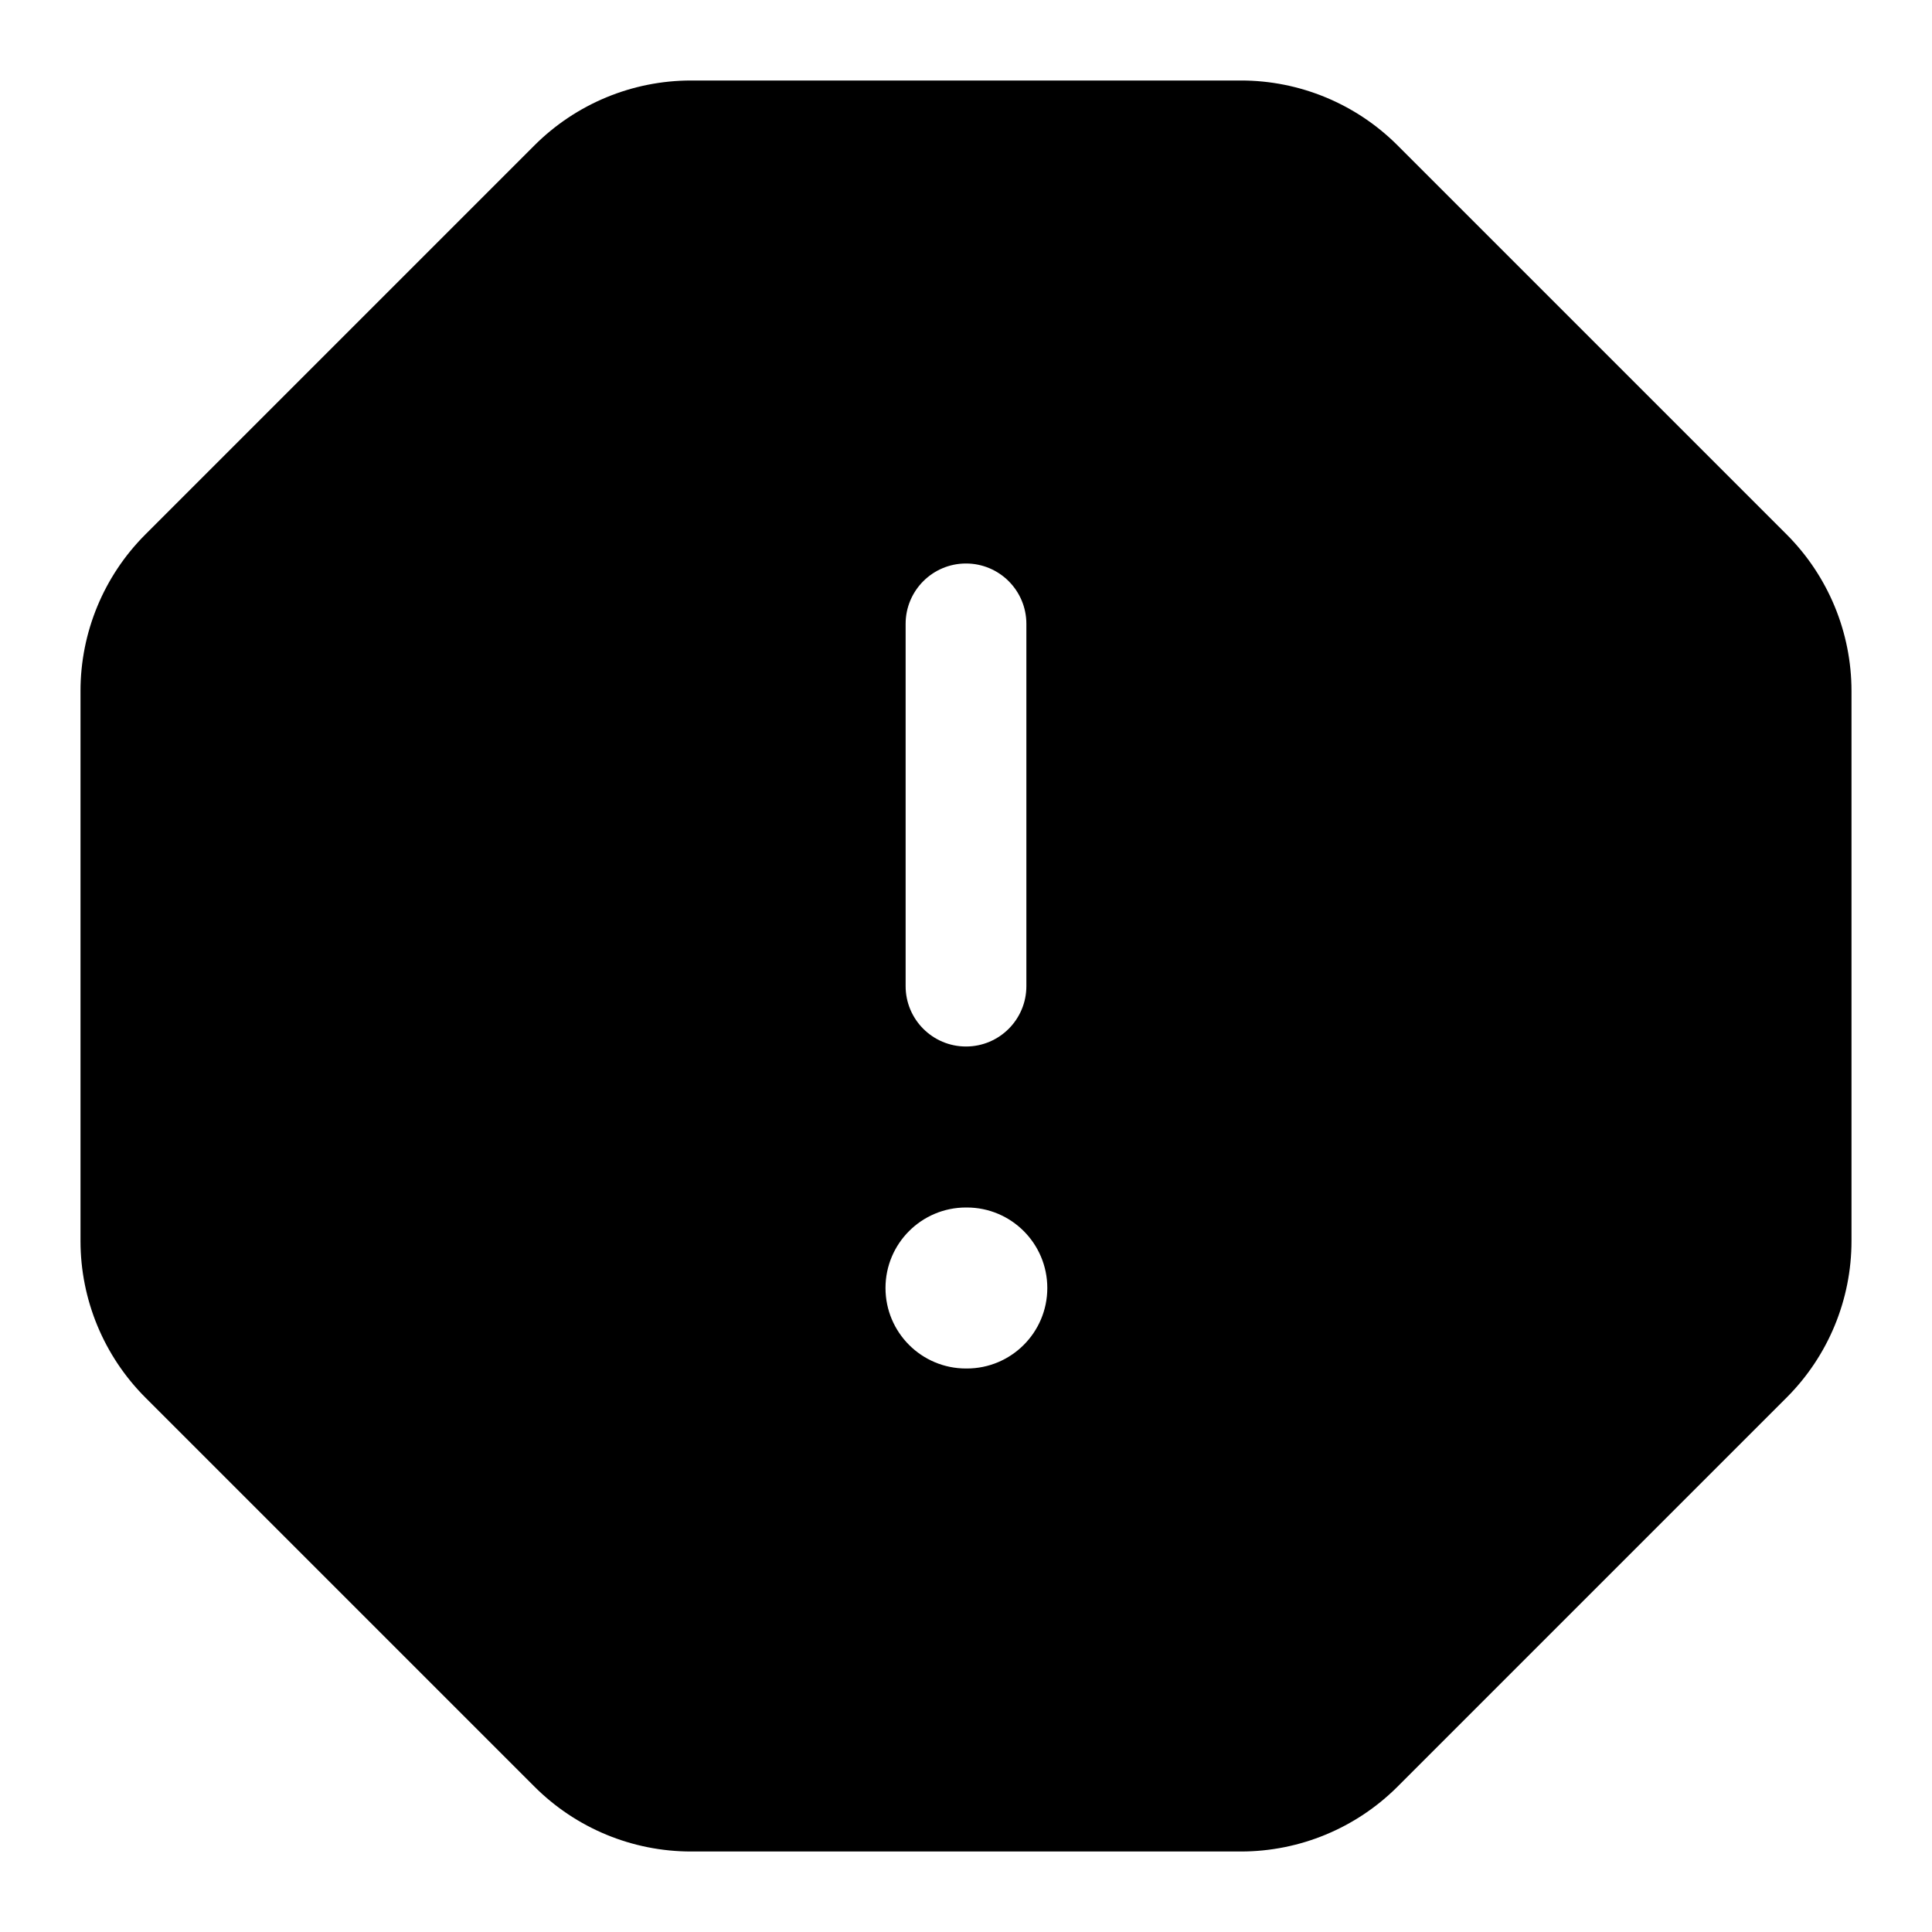
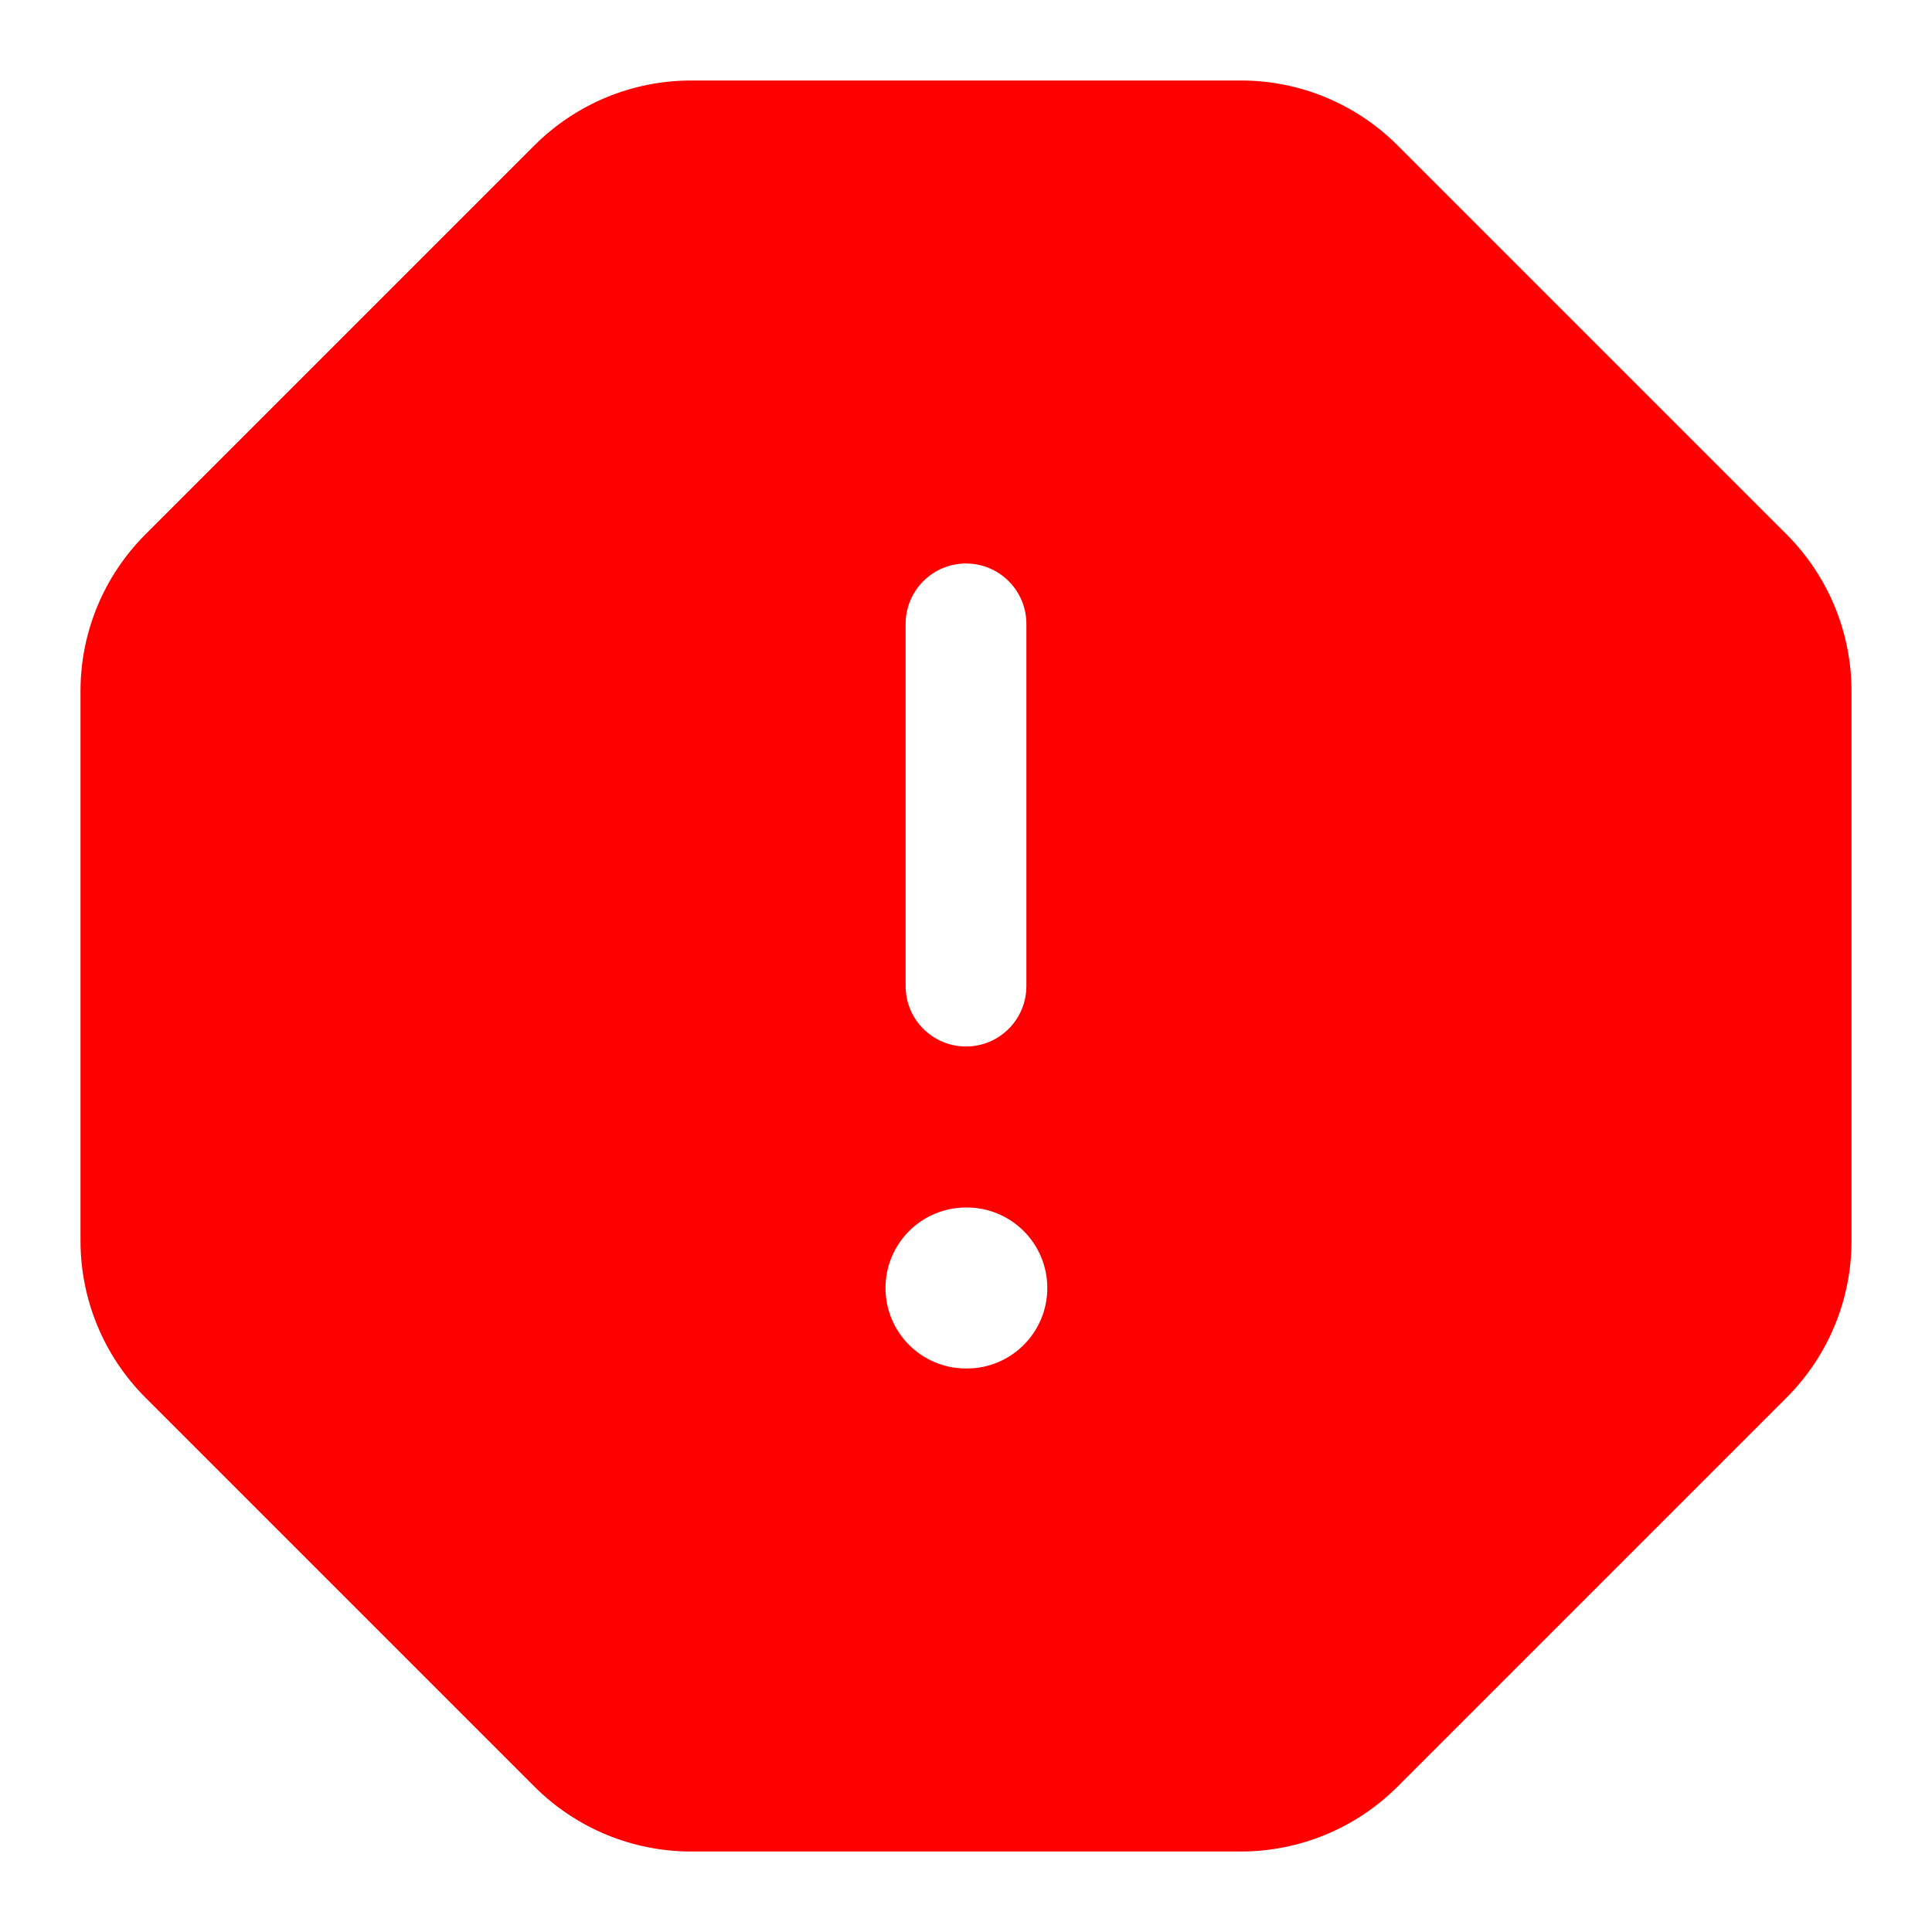
<svg xmlns="http://www.w3.org/2000/svg" width="24" height="24" fill="none" viewBox="0 0 24 24">
-   <path fill="currentColor" fill-rule="evenodd" d="M8.585 1c-.73 0-1.429.29-1.945.805L1.805 6.64A2.75 2.75 0 001 8.585v6.83c0 .73.29 1.429.805 1.945l4.835 4.835A2.75 2.75 0 008.585 23h6.83c.73 0 1.429-.29 1.945-.805l4.835-4.835A2.75 2.75 0 0023 15.415v-6.83c0-.73-.29-1.429-.805-1.945L17.36 1.805A2.75 2.75 0 0015.415 1h-6.83zm2.665 6.75a.75.75 0 011.5 0v4.5a.75.75 0 01-1.5 0v-4.5zM11 16a1 1 0 011-1h.01a1 1 0 110 2H12a1 1 0 01-1-1z" clip-rule="evenodd" />
+   <path fill="red" fill-rule="evenodd" d="M8.585 1c-.73 0-1.429.29-1.945.805L1.805 6.64A2.75 2.75 0 001 8.585v6.83c0 .73.29 1.429.805 1.945l4.835 4.835A2.75 2.75 0 008.585 23h6.83c.73 0 1.429-.29 1.945-.805l4.835-4.835A2.75 2.75 0 0023 15.415v-6.83c0-.73-.29-1.429-.805-1.945L17.36 1.805A2.75 2.75 0 0015.415 1h-6.83zm2.665 6.75a.75.75 0 011.5 0v4.5a.75.75 0 01-1.5 0v-4.5zM11 16a1 1 0 011-1h.01a1 1 0 110 2H12a1 1 0 01-1-1z" clip-rule="evenodd" />
</svg>
